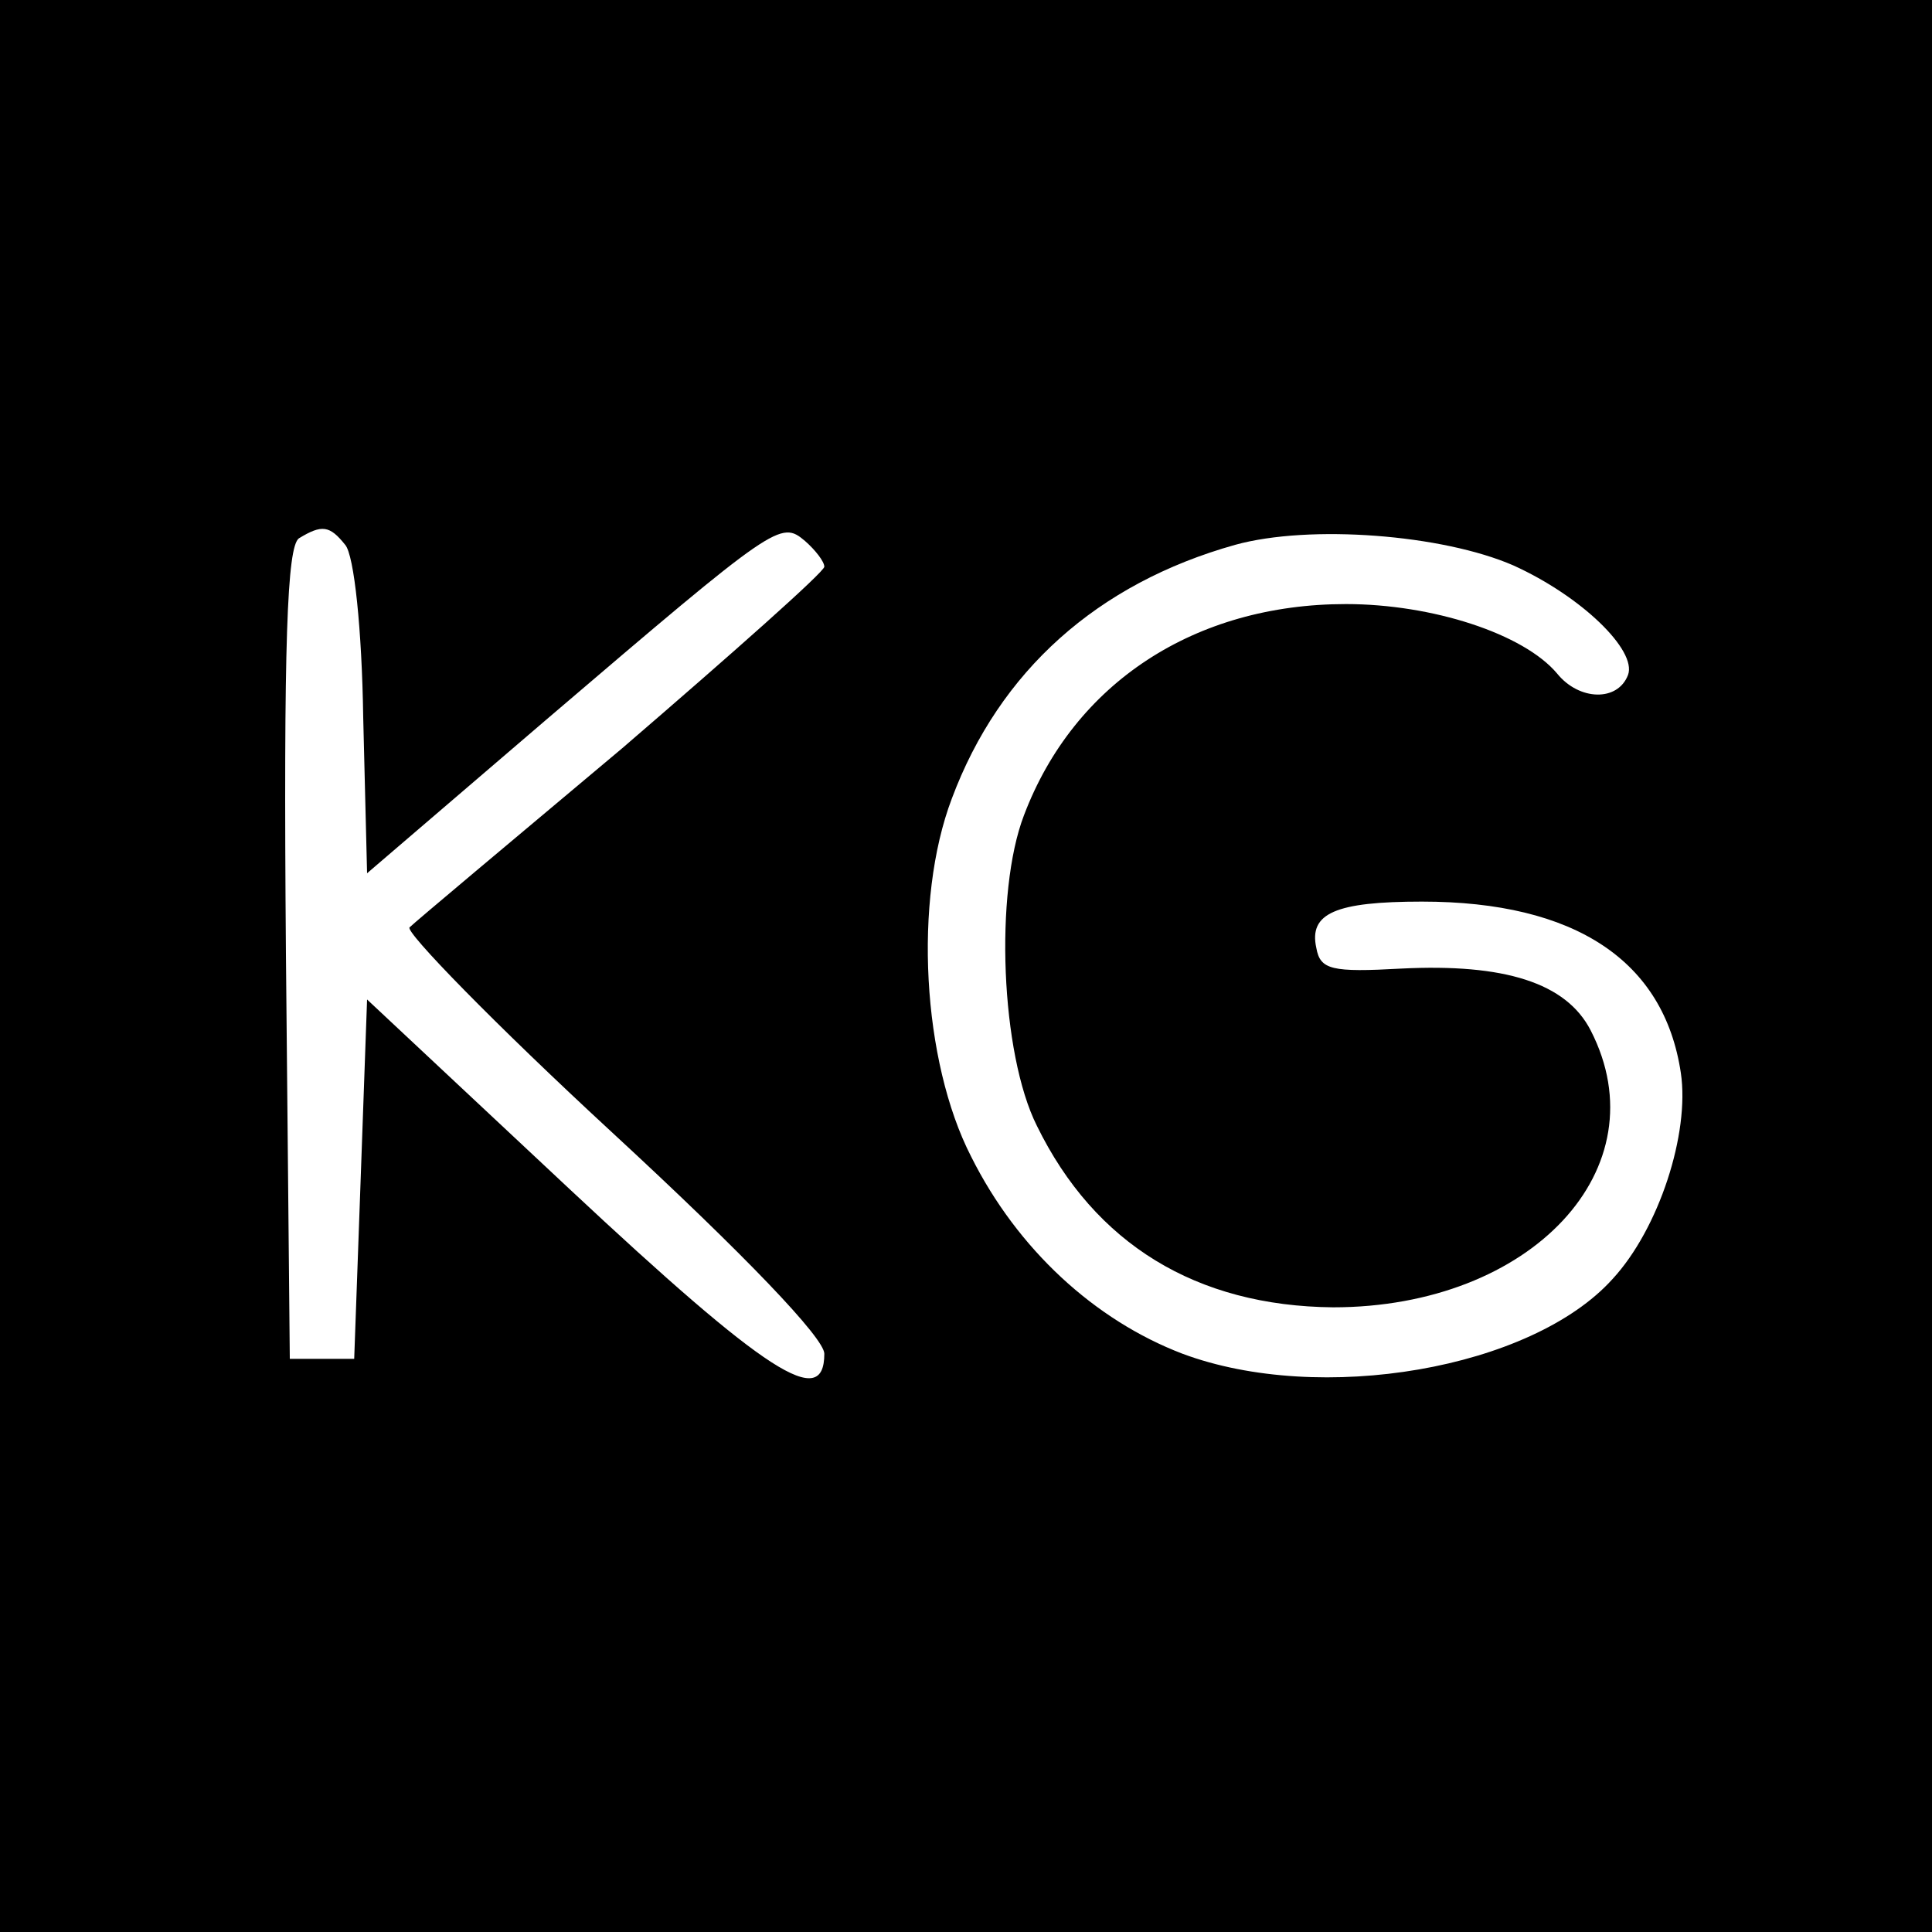
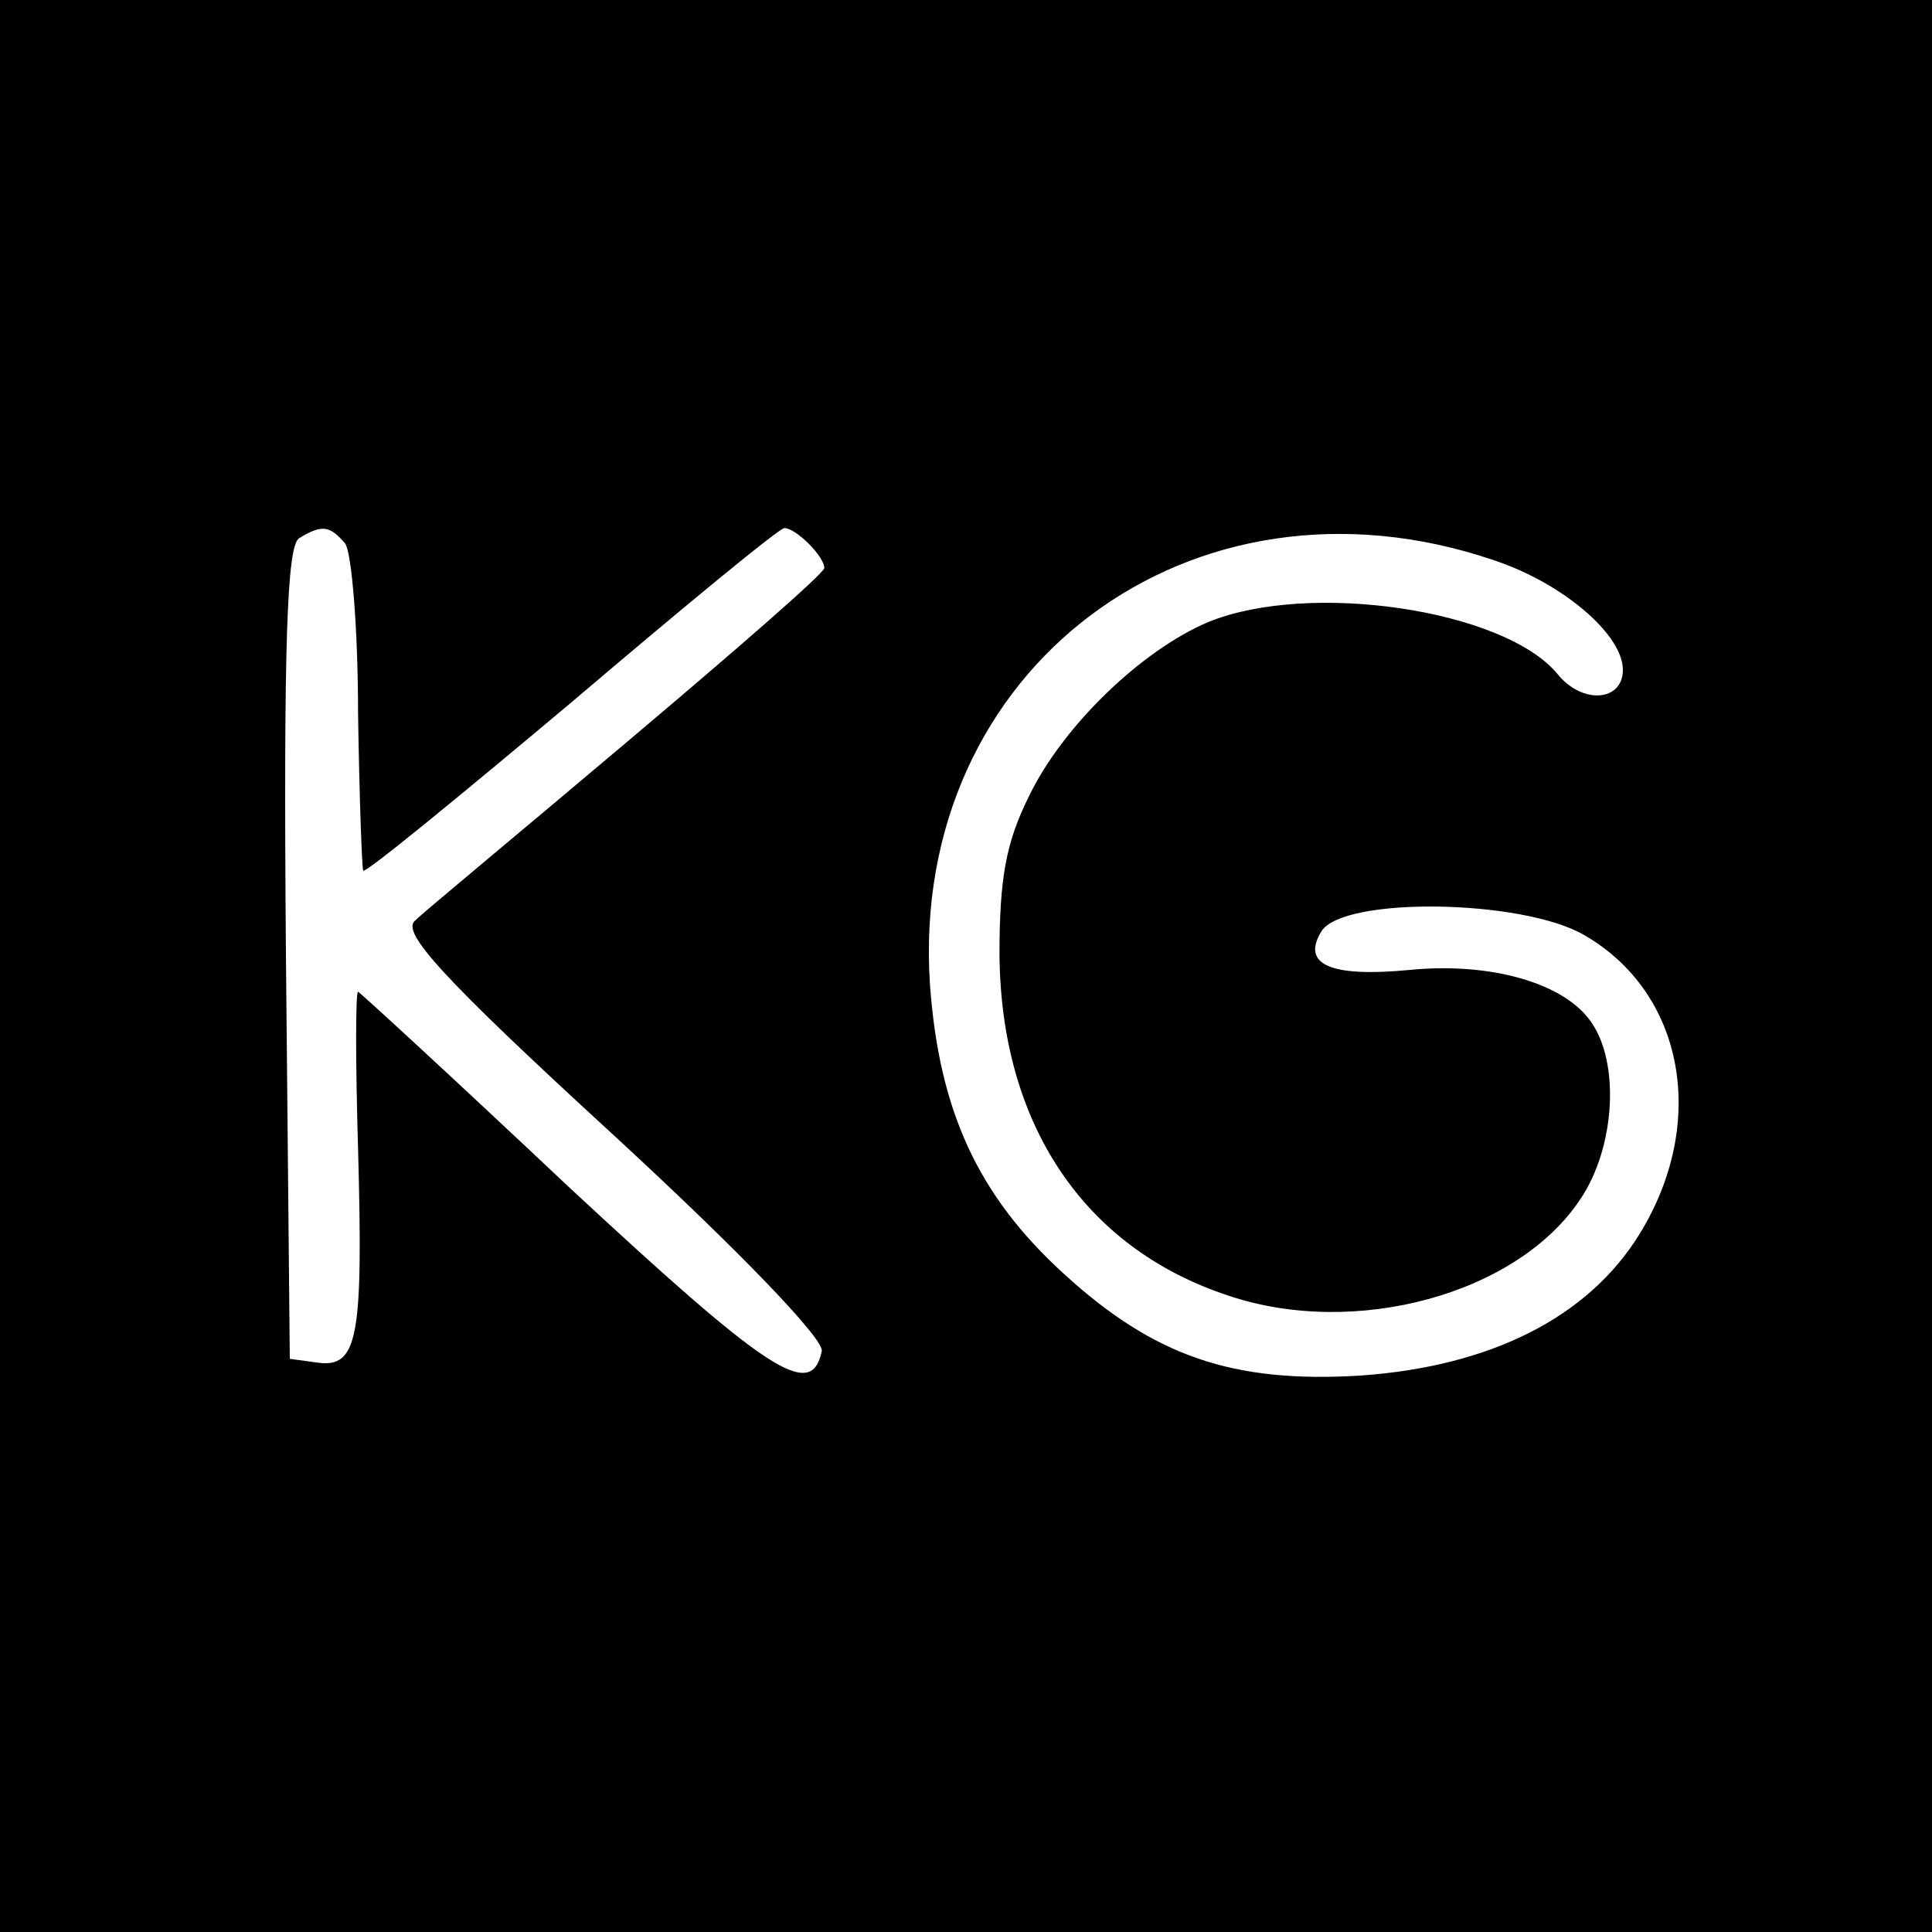
<svg xmlns="http://www.w3.org/2000/svg" version="1.0" width="150pt" height="150pt" viewBox="0 0 150 150" preserveAspectRatio="xMidYMid meet">
  <g transform="translate(0,150) scale(0.1,-0.1)" fill="#000000" stroke="none">
-     <path d="M0 750 l0 -750 750 0 750 0 0 750 0 750 -750 0 -750 0 0 -750z m268 327 c7 -8 13 -66 14 -134 l3 -121 140 120 c178 152 181 154 200 138 8 -7 15 -16 15 -20 0 -4 -71 -67 -157 -141 -87 -73 -161 -135 -165 -139 -4 -3 66 -75 157 -159 104 -96 165 -160 165 -172 0 -44 -44 -16 -198 128 l-157 147 -5 -140 -5 -139 -25 0 -25 0 -3 314 c-2 245 1 316 10 323 18 11 24 10 36 -5z m907 -16 c53 -24 96 -66 89 -85 -8 -21 -38 -20 -55 1 -26 31 -97 54 -164 54 -117 0 -211 -61 -250 -164 -23 -60 -18 -185 10 -241 45 -92 124 -140 230 -141 154 0 255 108 200 215 -19 37 -67 52 -147 48 -54 -3 -63 -1 -66 16 -6 27 15 36 82 36 119 0 188 -46 201 -133 7 -47 -17 -121 -53 -160 -63 -70 -227 -98 -334 -58 -68 26 -128 81 -164 153 -38 74 -45 199 -15 278 37 99 113 167 220 197 58 16 161 8 216 -16z" />
+     <path d="M0 750 l0 -750 750 0 750 0 0 750 0 750 -750 0 -750 0 0 -750z m268 328 c5 -7 10 -66 10 -132 1 -65 3 -120 4 -122 2 -2 75 58 162 131 87 74 161 135 165 135 9 0 31 -22 31 -31 0 -4 -69 -64 -152 -134 -84 -71 -159 -133 -166 -140 -10 -9 20 -43 153 -165 101 -93 165 -160 163 -169 -8 -39 -42 -16 -197 128 -88 83 -162 151 -163 151 -2 0 -2 -55 0 -122 4 -146 0 -170 -31 -166 l-22 3 -3 314 c-2 245 1 316 10 323 18 11 24 10 36 -4z m892 -13 c54 -18 100 -58 100 -85 0 -25 -32 -27 -51 -3 -42 50 -193 72 -271 40 -52 -22 -113 -81 -139 -135 -18 -36 -23 -64 -23 -123 1 -131 65 -228 178 -265 98 -33 224 1 273 75 27 40 31 106 8 138 -21 30 -78 46 -140 40 -62 -6 -85 4 -69 30 17 27 156 25 204 -3 78 -45 96 -146 43 -232 -40 -65 -116 -103 -217 -110 -99 -6 -160 15 -230 79 -67 61 -97 127 -104 225 -16 245 203 409 438 329z" />
  </g>
</svg>
